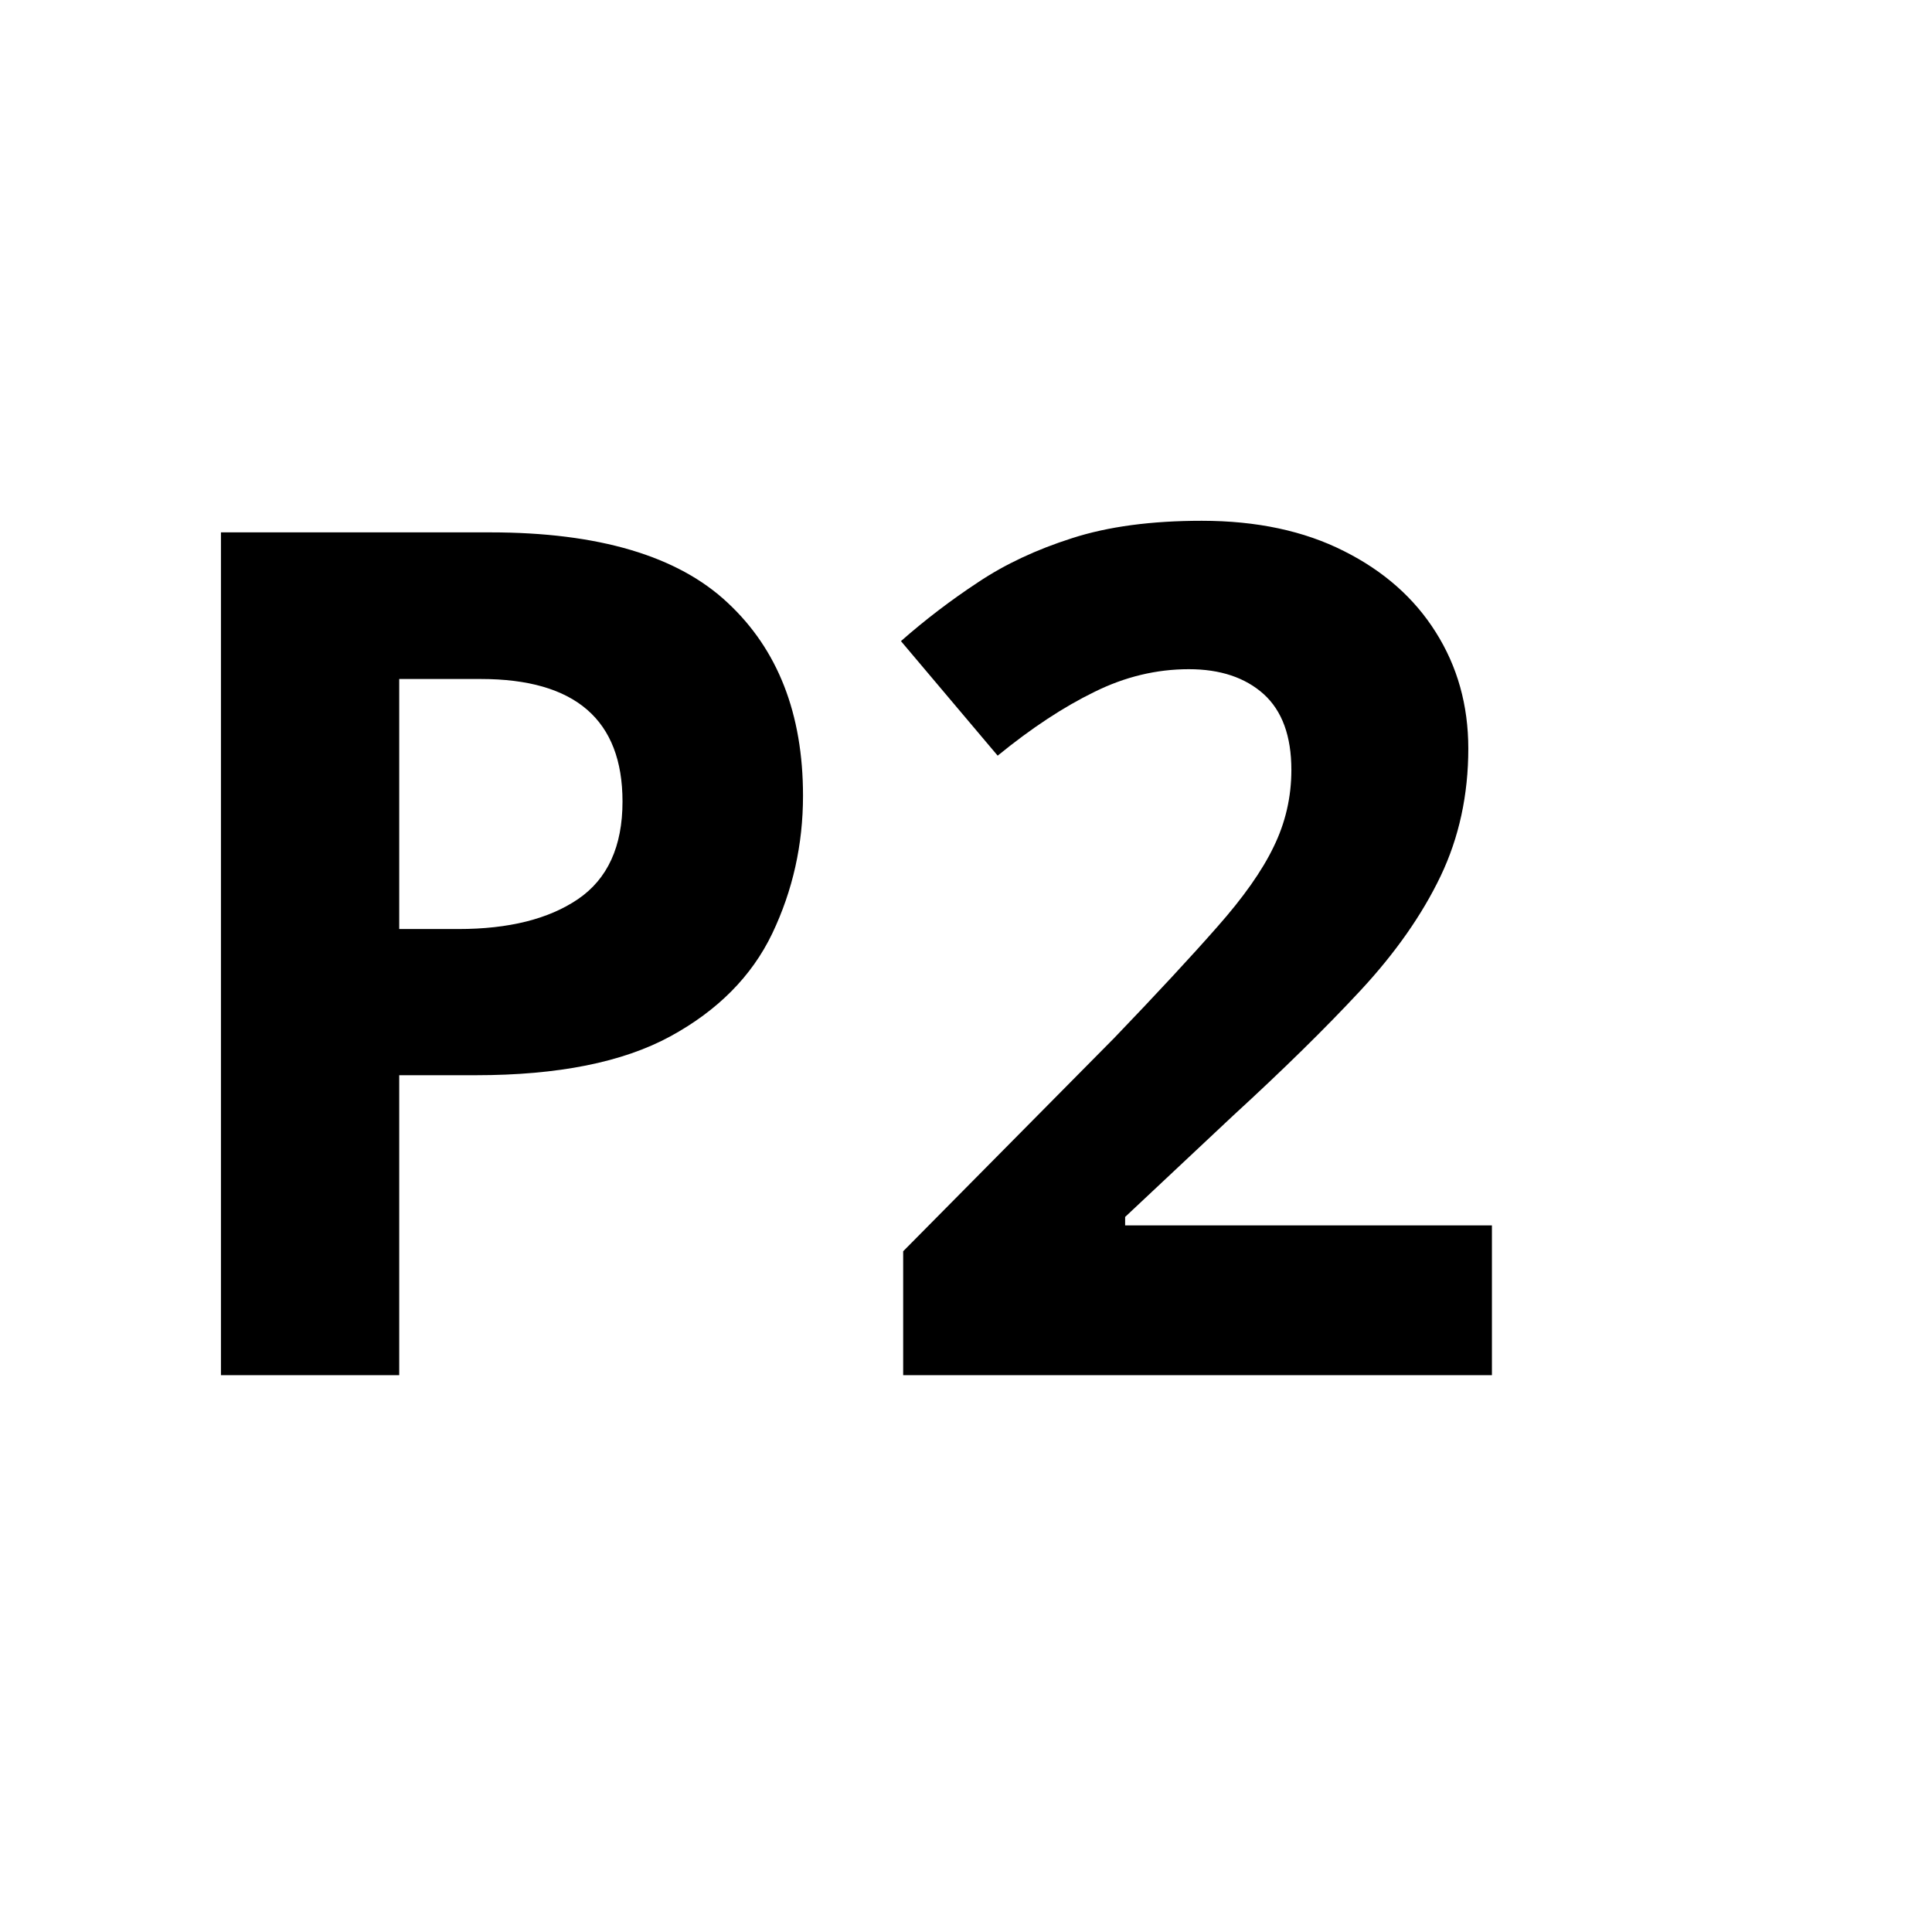
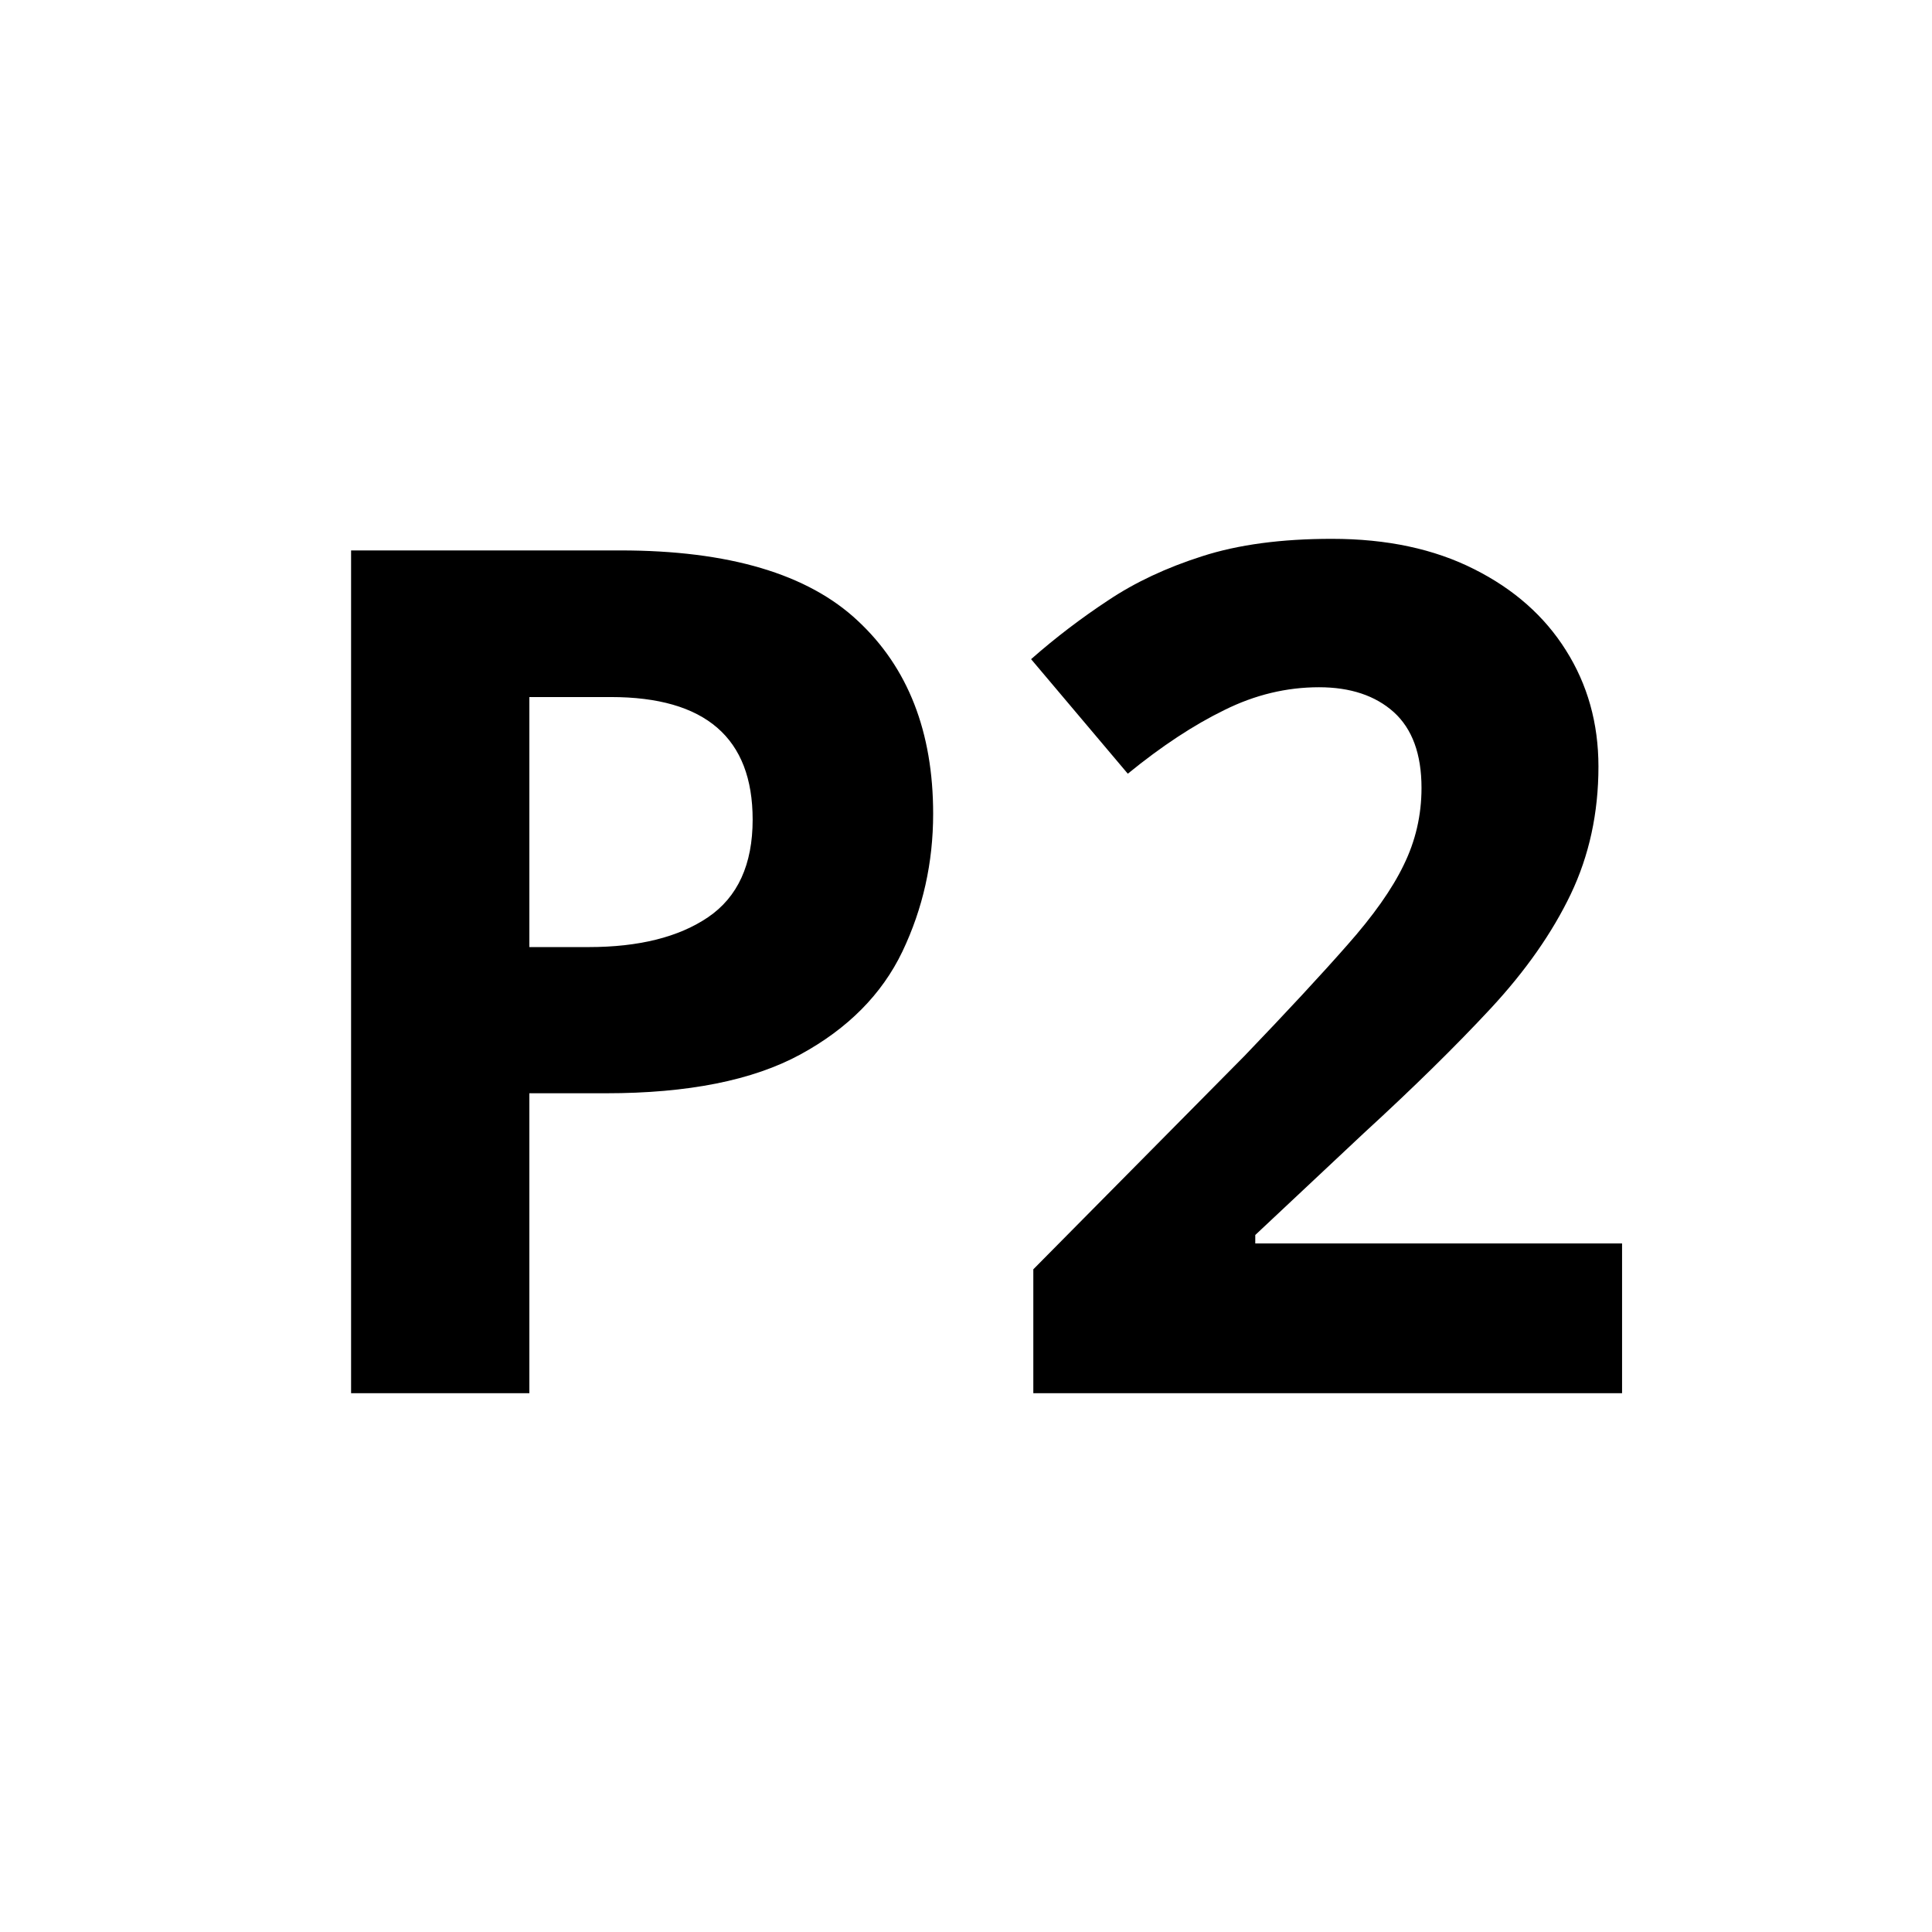
<svg xmlns="http://www.w3.org/2000/svg" width="256" height="256" viewBox="0 0 67.733 67.733" version="1.1" id="svg5">
  <defs id="defs2" />
  <g id="layer2">
    <rect style="fill-opacity: 0%;stroke:none;stroke-width:7.027" id="rect849" width="67.733" height="67.733" x="0" y="0" />
  </g>
  <g id="layer1">
-     <text xml:space="preserve" style="font-weight:bold;font-size:41.37px;line-height:1.25;font-family:sans-serif;-inkscape-font-specification:'sans-serif Bold';fill:#000000;fill-opacity:1;stroke-width:0.554" x="4.028" y="48.209" id="text8876">
-       <tspan id="tspan8874" style="fill:#000000;fill-opacity:1;stroke-width:0.554" x="4.028" y="48.209">P2</tspan>
+     <text xml:space="preserve" style="font-weight:bold;font-size:41.37px;line-height:1.25;font-family:sans-serif;-inkscape-font-specification:'sans-serif Bold';fill:#000000;fill-opacity:1;stroke-width:0.554" x="8.589" y="48.843" id="text8876">
+       <tspan id="tspan8874" style="fill:#000000;fill-opacity:1;stroke-width:0.554" x="8.589" y="48.843">P2</tspan>
    </text>
  </g>
</svg>
